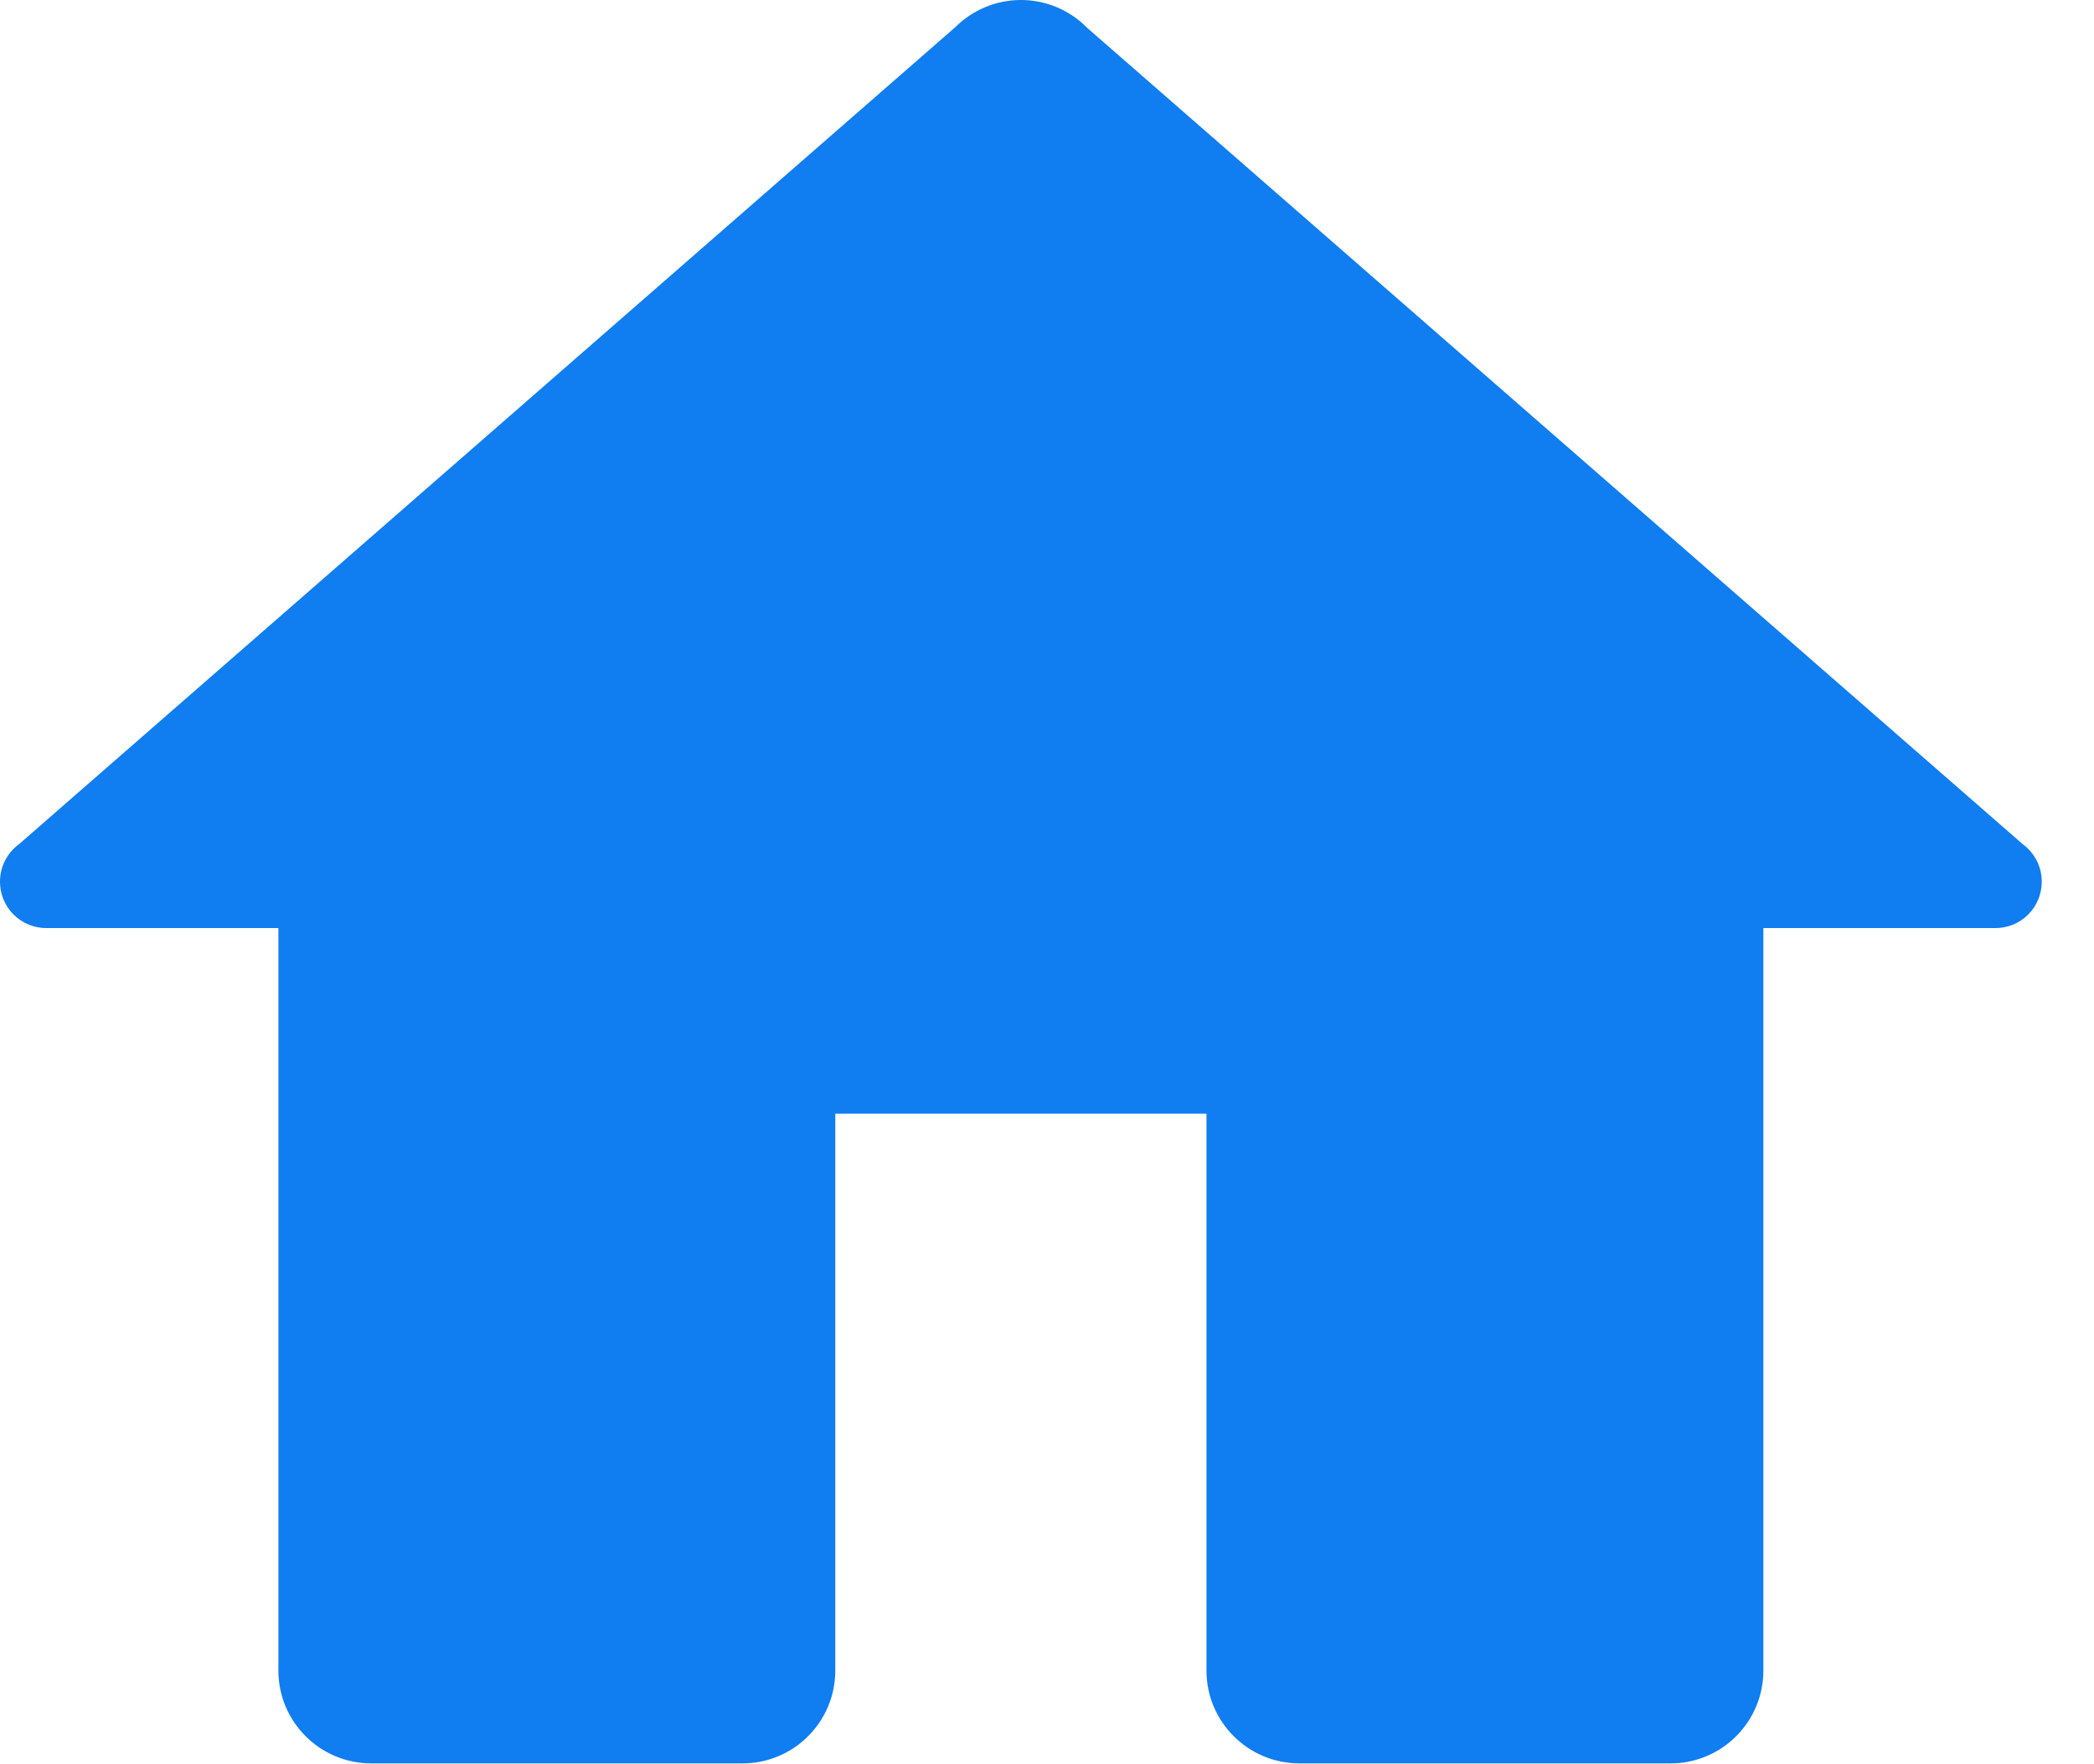
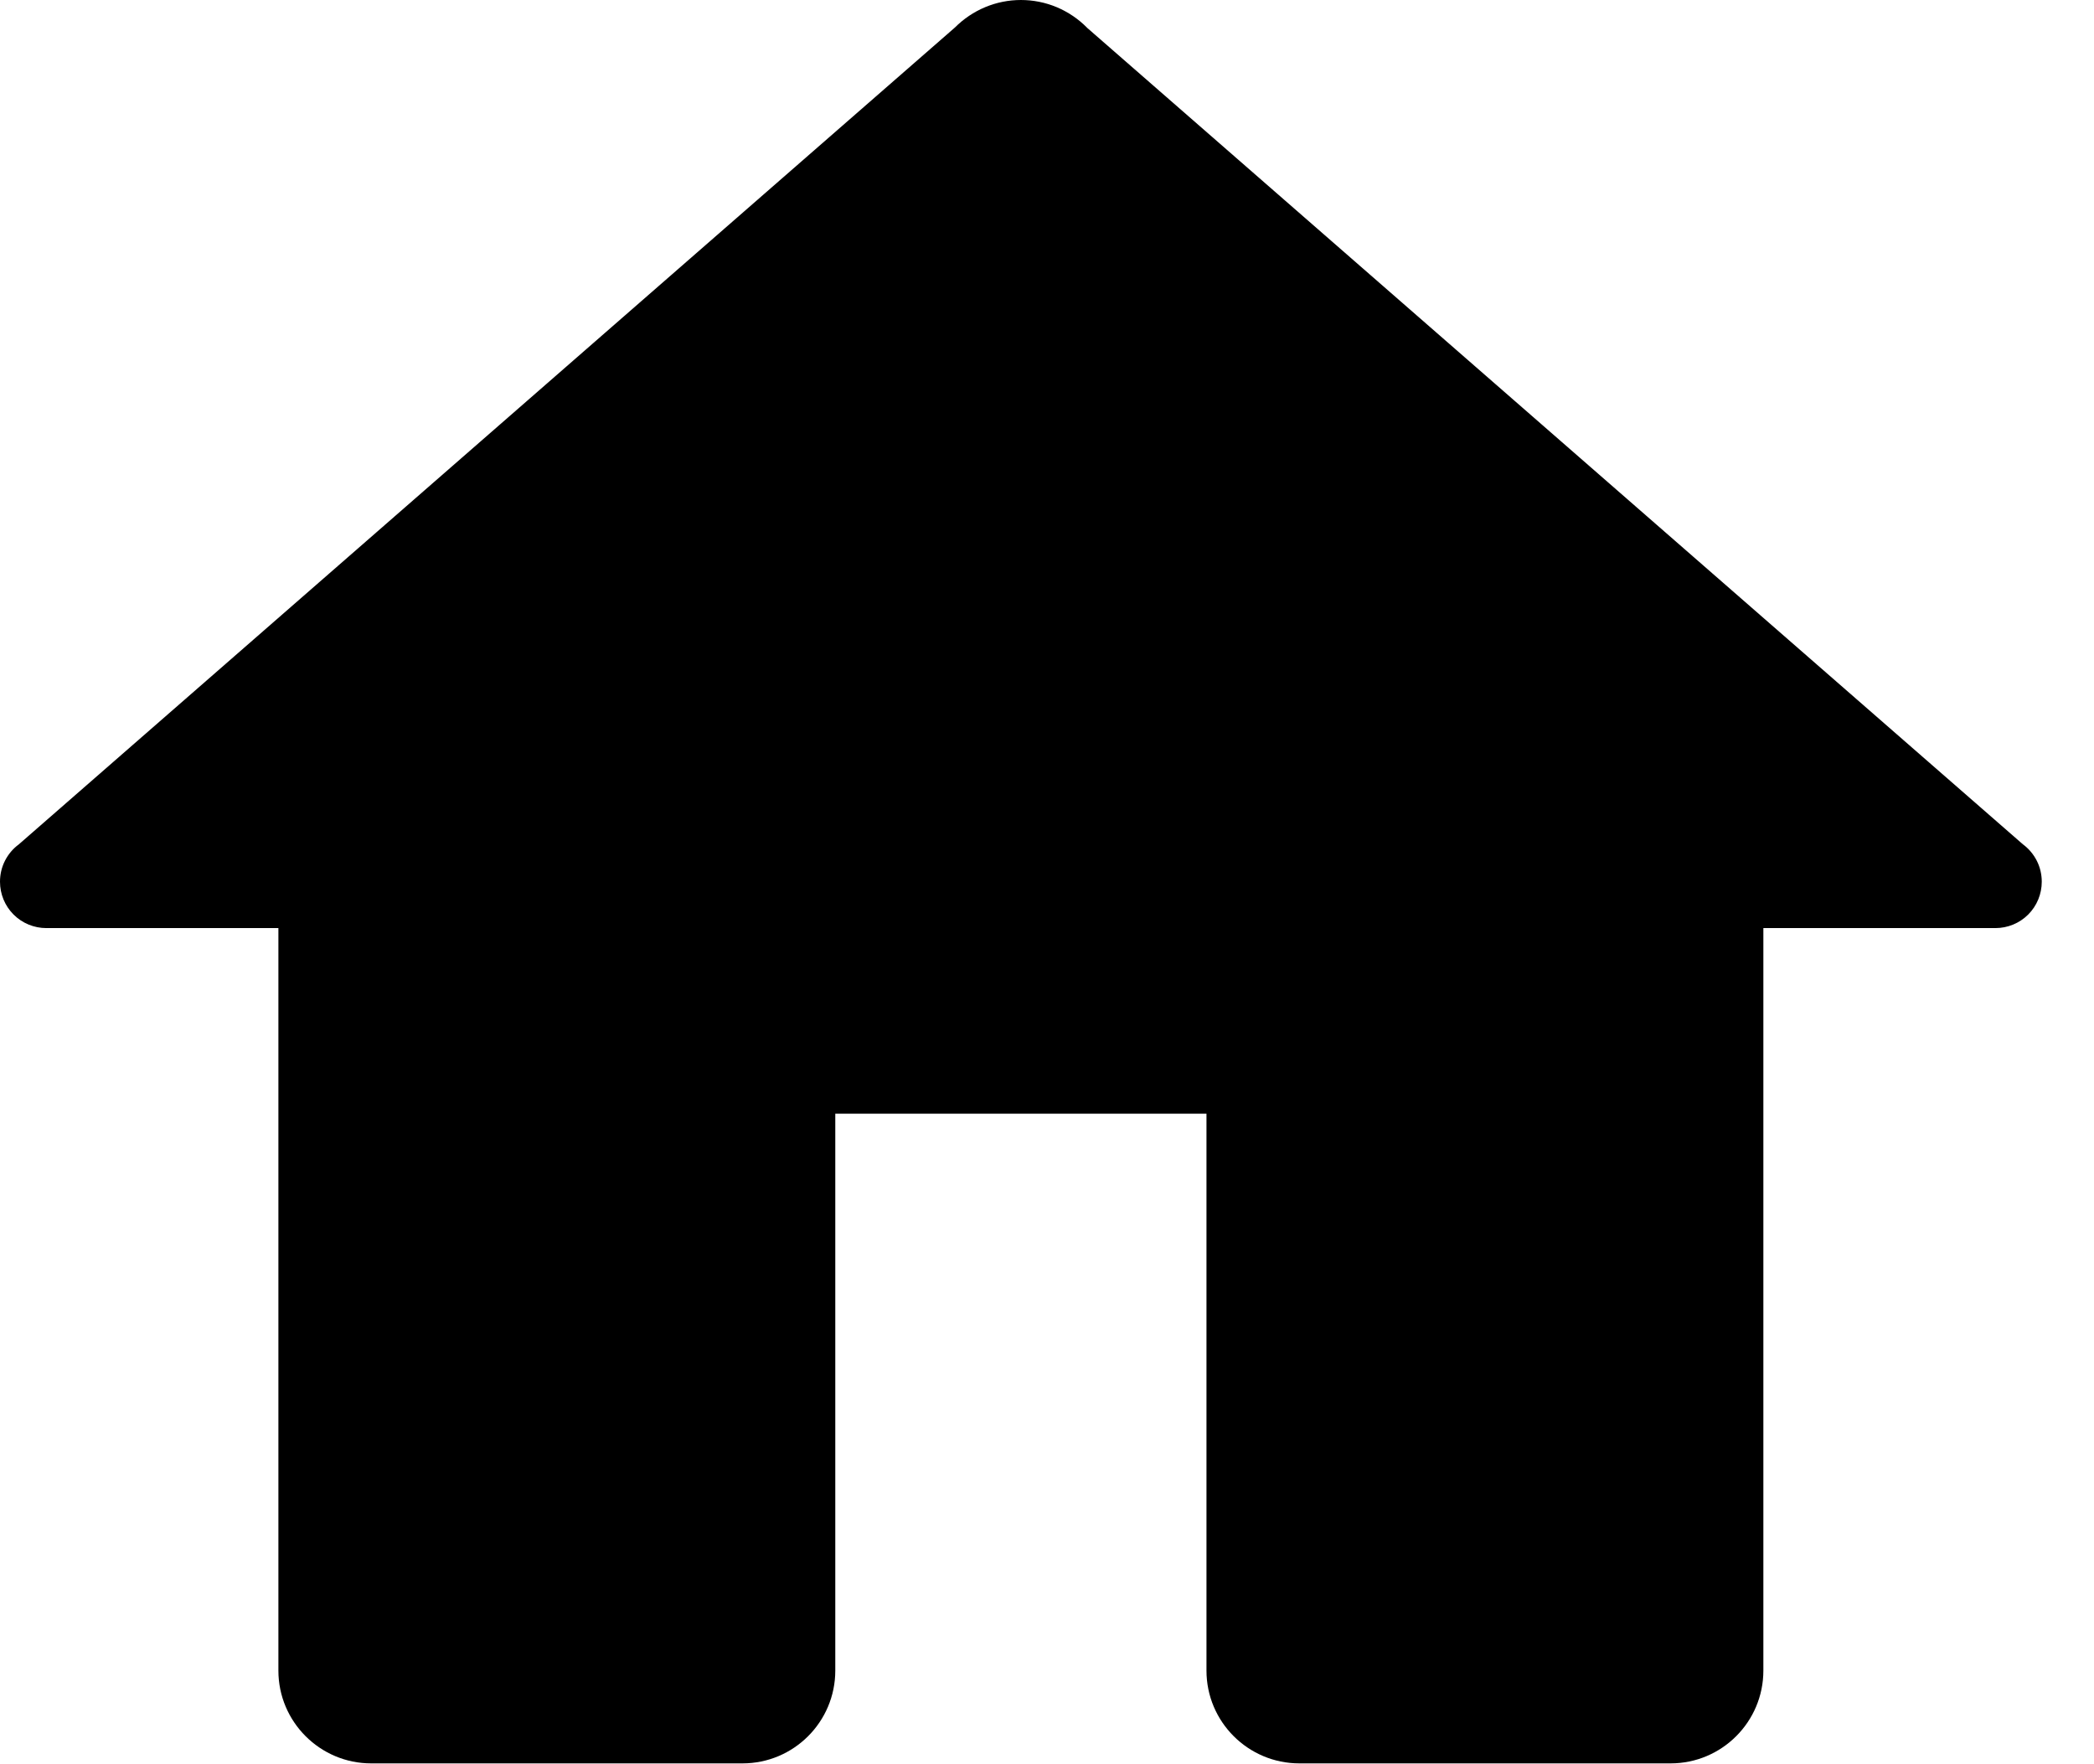
- <svg xmlns="http://www.w3.org/2000/svg" width="19" height="16" viewBox="0 0 19 16" fill="none">
-   <path d="M9.263 0C9.152 1.42852e-05 9.042 0.022 8.939 0.065C8.836 0.108 8.743 0.171 8.664 0.25L0.171 7.661C0.118 7.7 0.075 7.751 0.045 7.81C0.015 7.869 -2.5328e-06 7.934 3.10898e-10 8C3.10898e-10 8.112 0.044 8.219 0.123 8.298C0.202 8.377 0.309 8.421 0.421 8.421H2.526V15.158C2.526 15.623 2.904 16 3.368 16H6.737C7.202 16 7.579 15.623 7.579 15.158V10.105H10.947V15.158C10.947 15.623 11.325 16 11.79 16H15.158C15.623 16 16 15.623 16 15.158V8.421H18.105C18.217 8.421 18.324 8.377 18.403 8.298C18.482 8.219 18.526 8.112 18.526 8C18.526 7.934 18.511 7.869 18.481 7.81C18.451 7.751 18.408 7.7 18.355 7.661L9.867 0.255C9.865 0.253 9.863 0.252 9.862 0.25C9.784 0.171 9.69 0.108 9.588 0.065C9.485 0.022 9.375 1.42852e-05 9.263 0Z" fill="#107DF0" />
+ <svg xmlns="http://www.w3.org/2000/svg" width="19" height="16" viewBox="0 0 19 16">
+   <path d="M9.263 0C9.152 1.42852e-05 9.042 0.022 8.939 0.065C8.836 0.108 8.743 0.171 8.664 0.25L0.171 7.661C0.118 7.7 0.075 7.751 0.045 7.81C0.015 7.869 -2.5328e-06 7.934 3.10898e-10 8C3.10898e-10 8.112 0.044 8.219 0.123 8.298C0.202 8.377 0.309 8.421 0.421 8.421H2.526V15.158C2.526 15.623 2.904 16 3.368 16H6.737C7.202 16 7.579 15.623 7.579 15.158V10.105H10.947V15.158C10.947 15.623 11.325 16 11.79 16H15.158C15.623 16 16 15.623 16 15.158V8.421H18.105C18.217 8.421 18.324 8.377 18.403 8.298C18.482 8.219 18.526 8.112 18.526 8C18.526 7.934 18.511 7.869 18.481 7.81C18.451 7.751 18.408 7.7 18.355 7.661L9.867 0.255C9.865 0.253 9.863 0.252 9.862 0.25C9.784 0.171 9.69 0.108 9.588 0.065C9.485 0.022 9.375 1.42852e-05 9.263 0Z" />
</svg>
